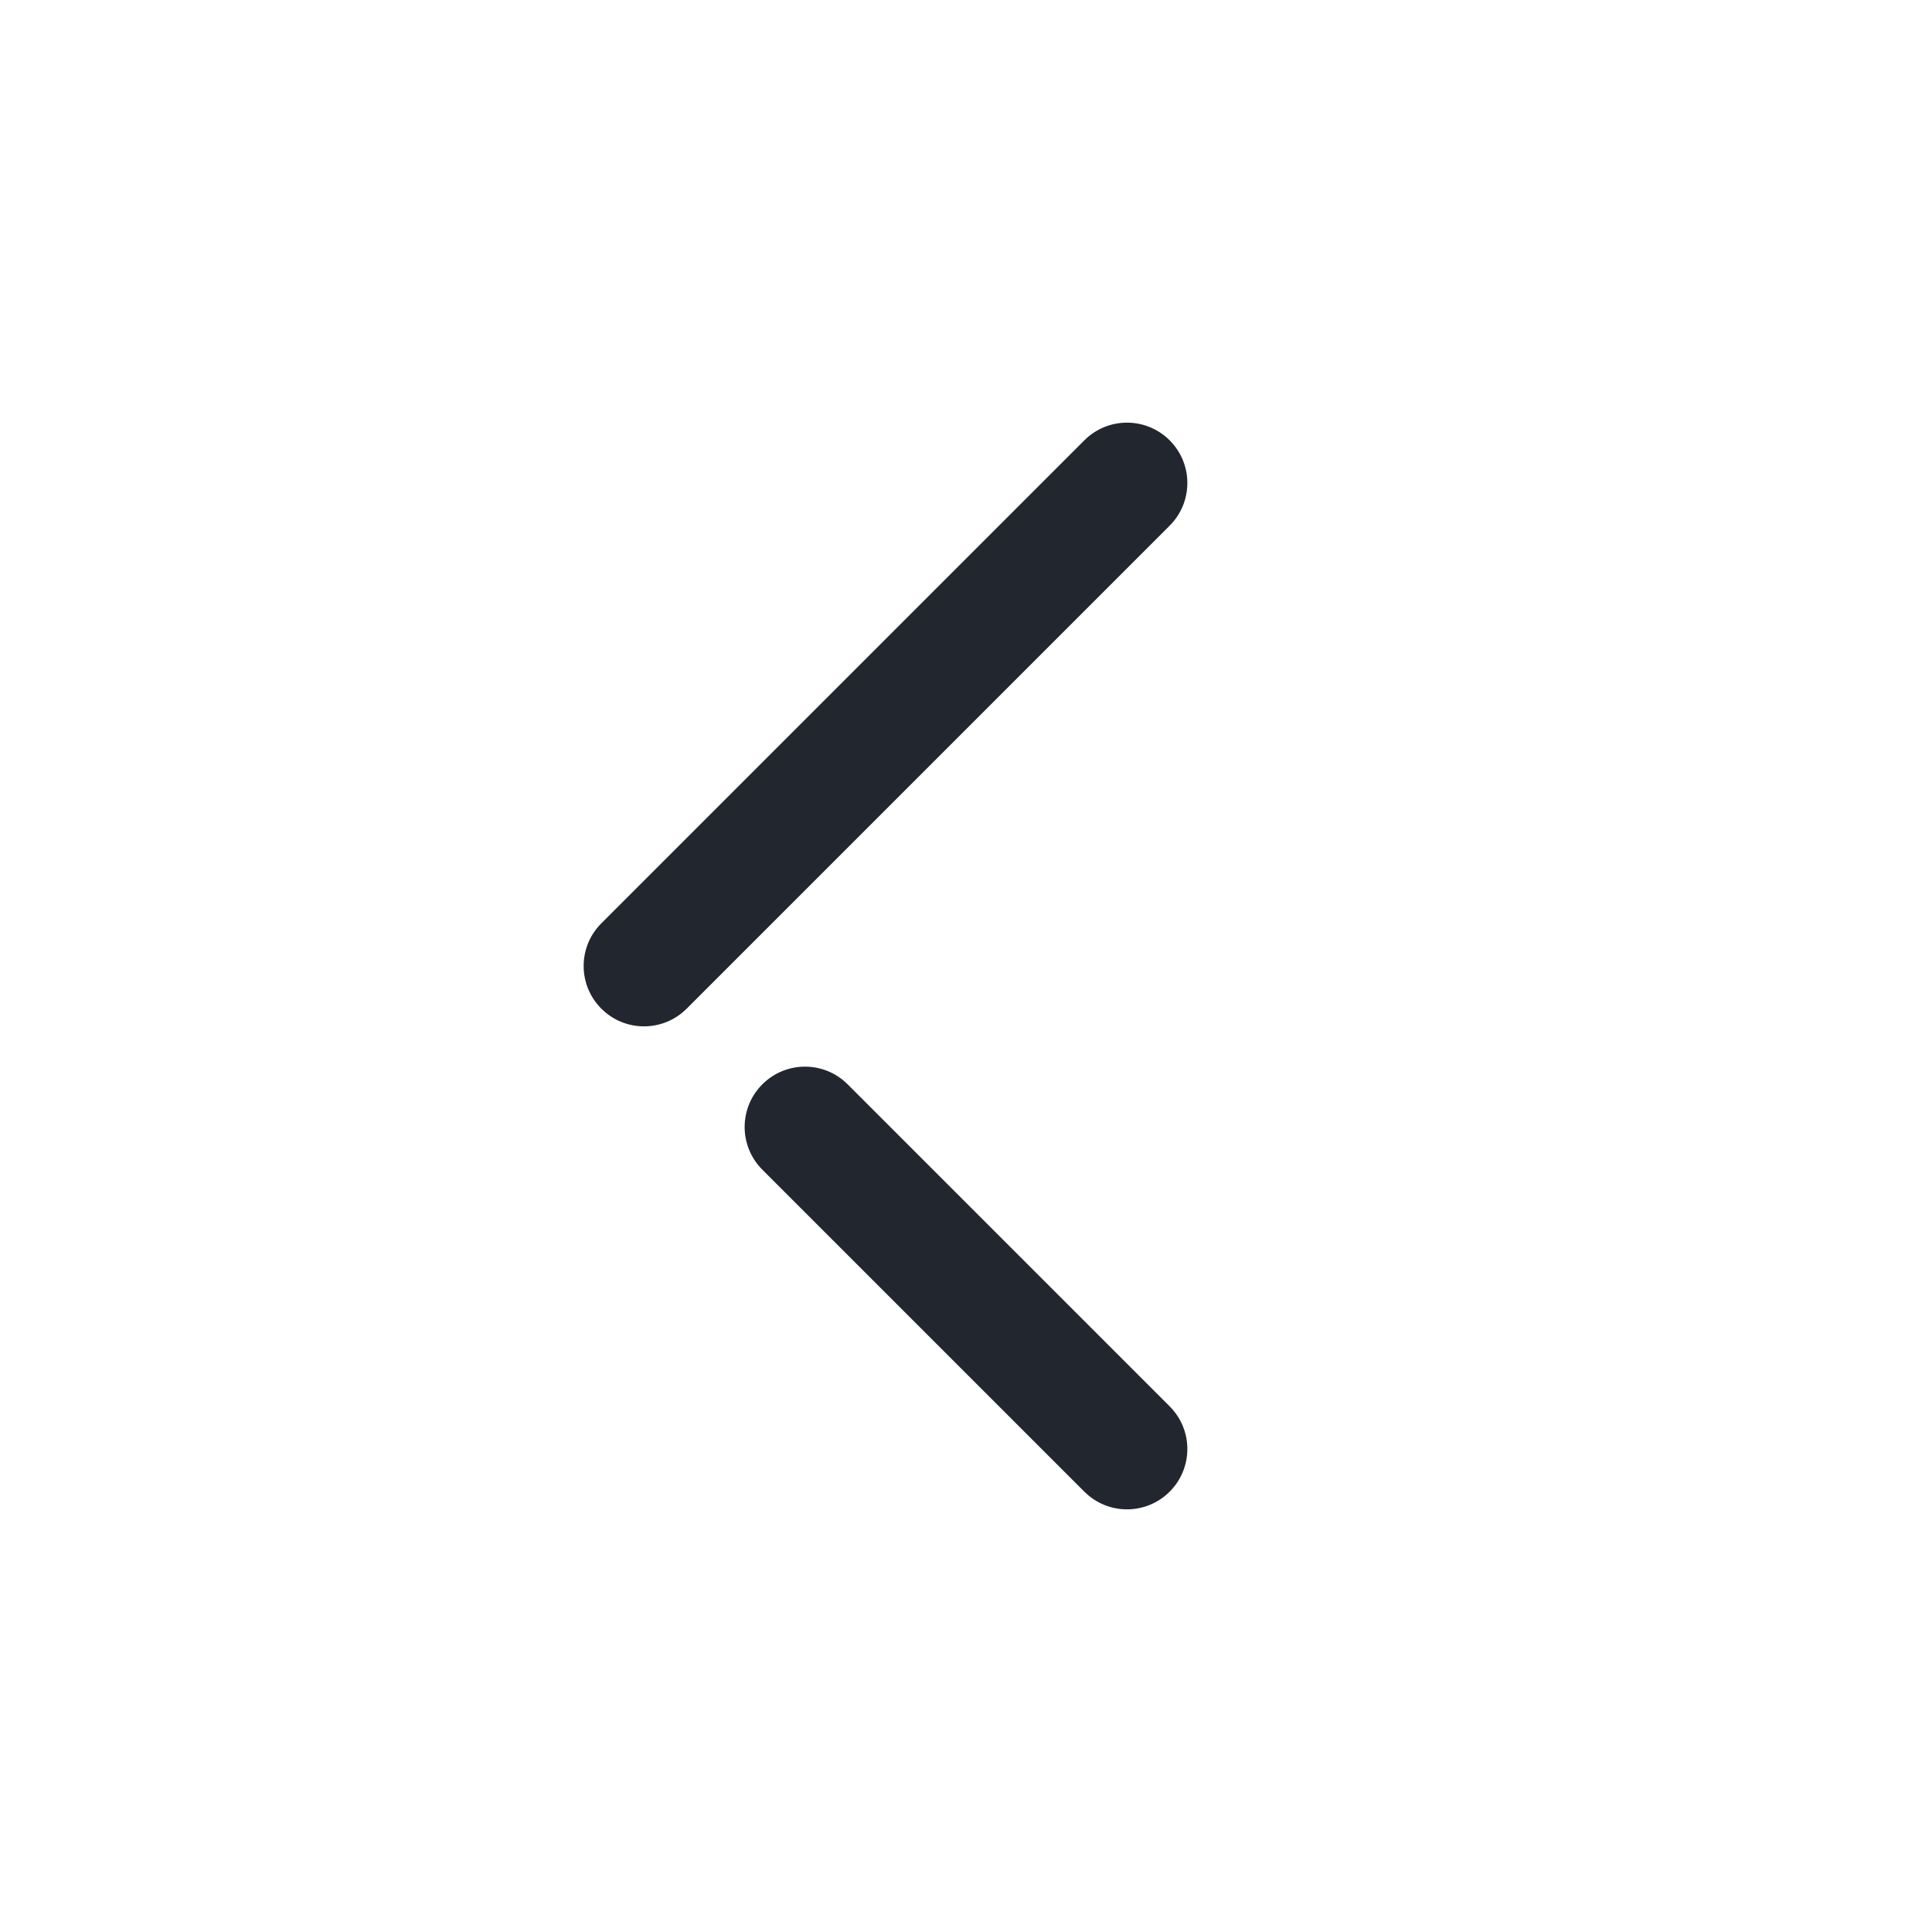
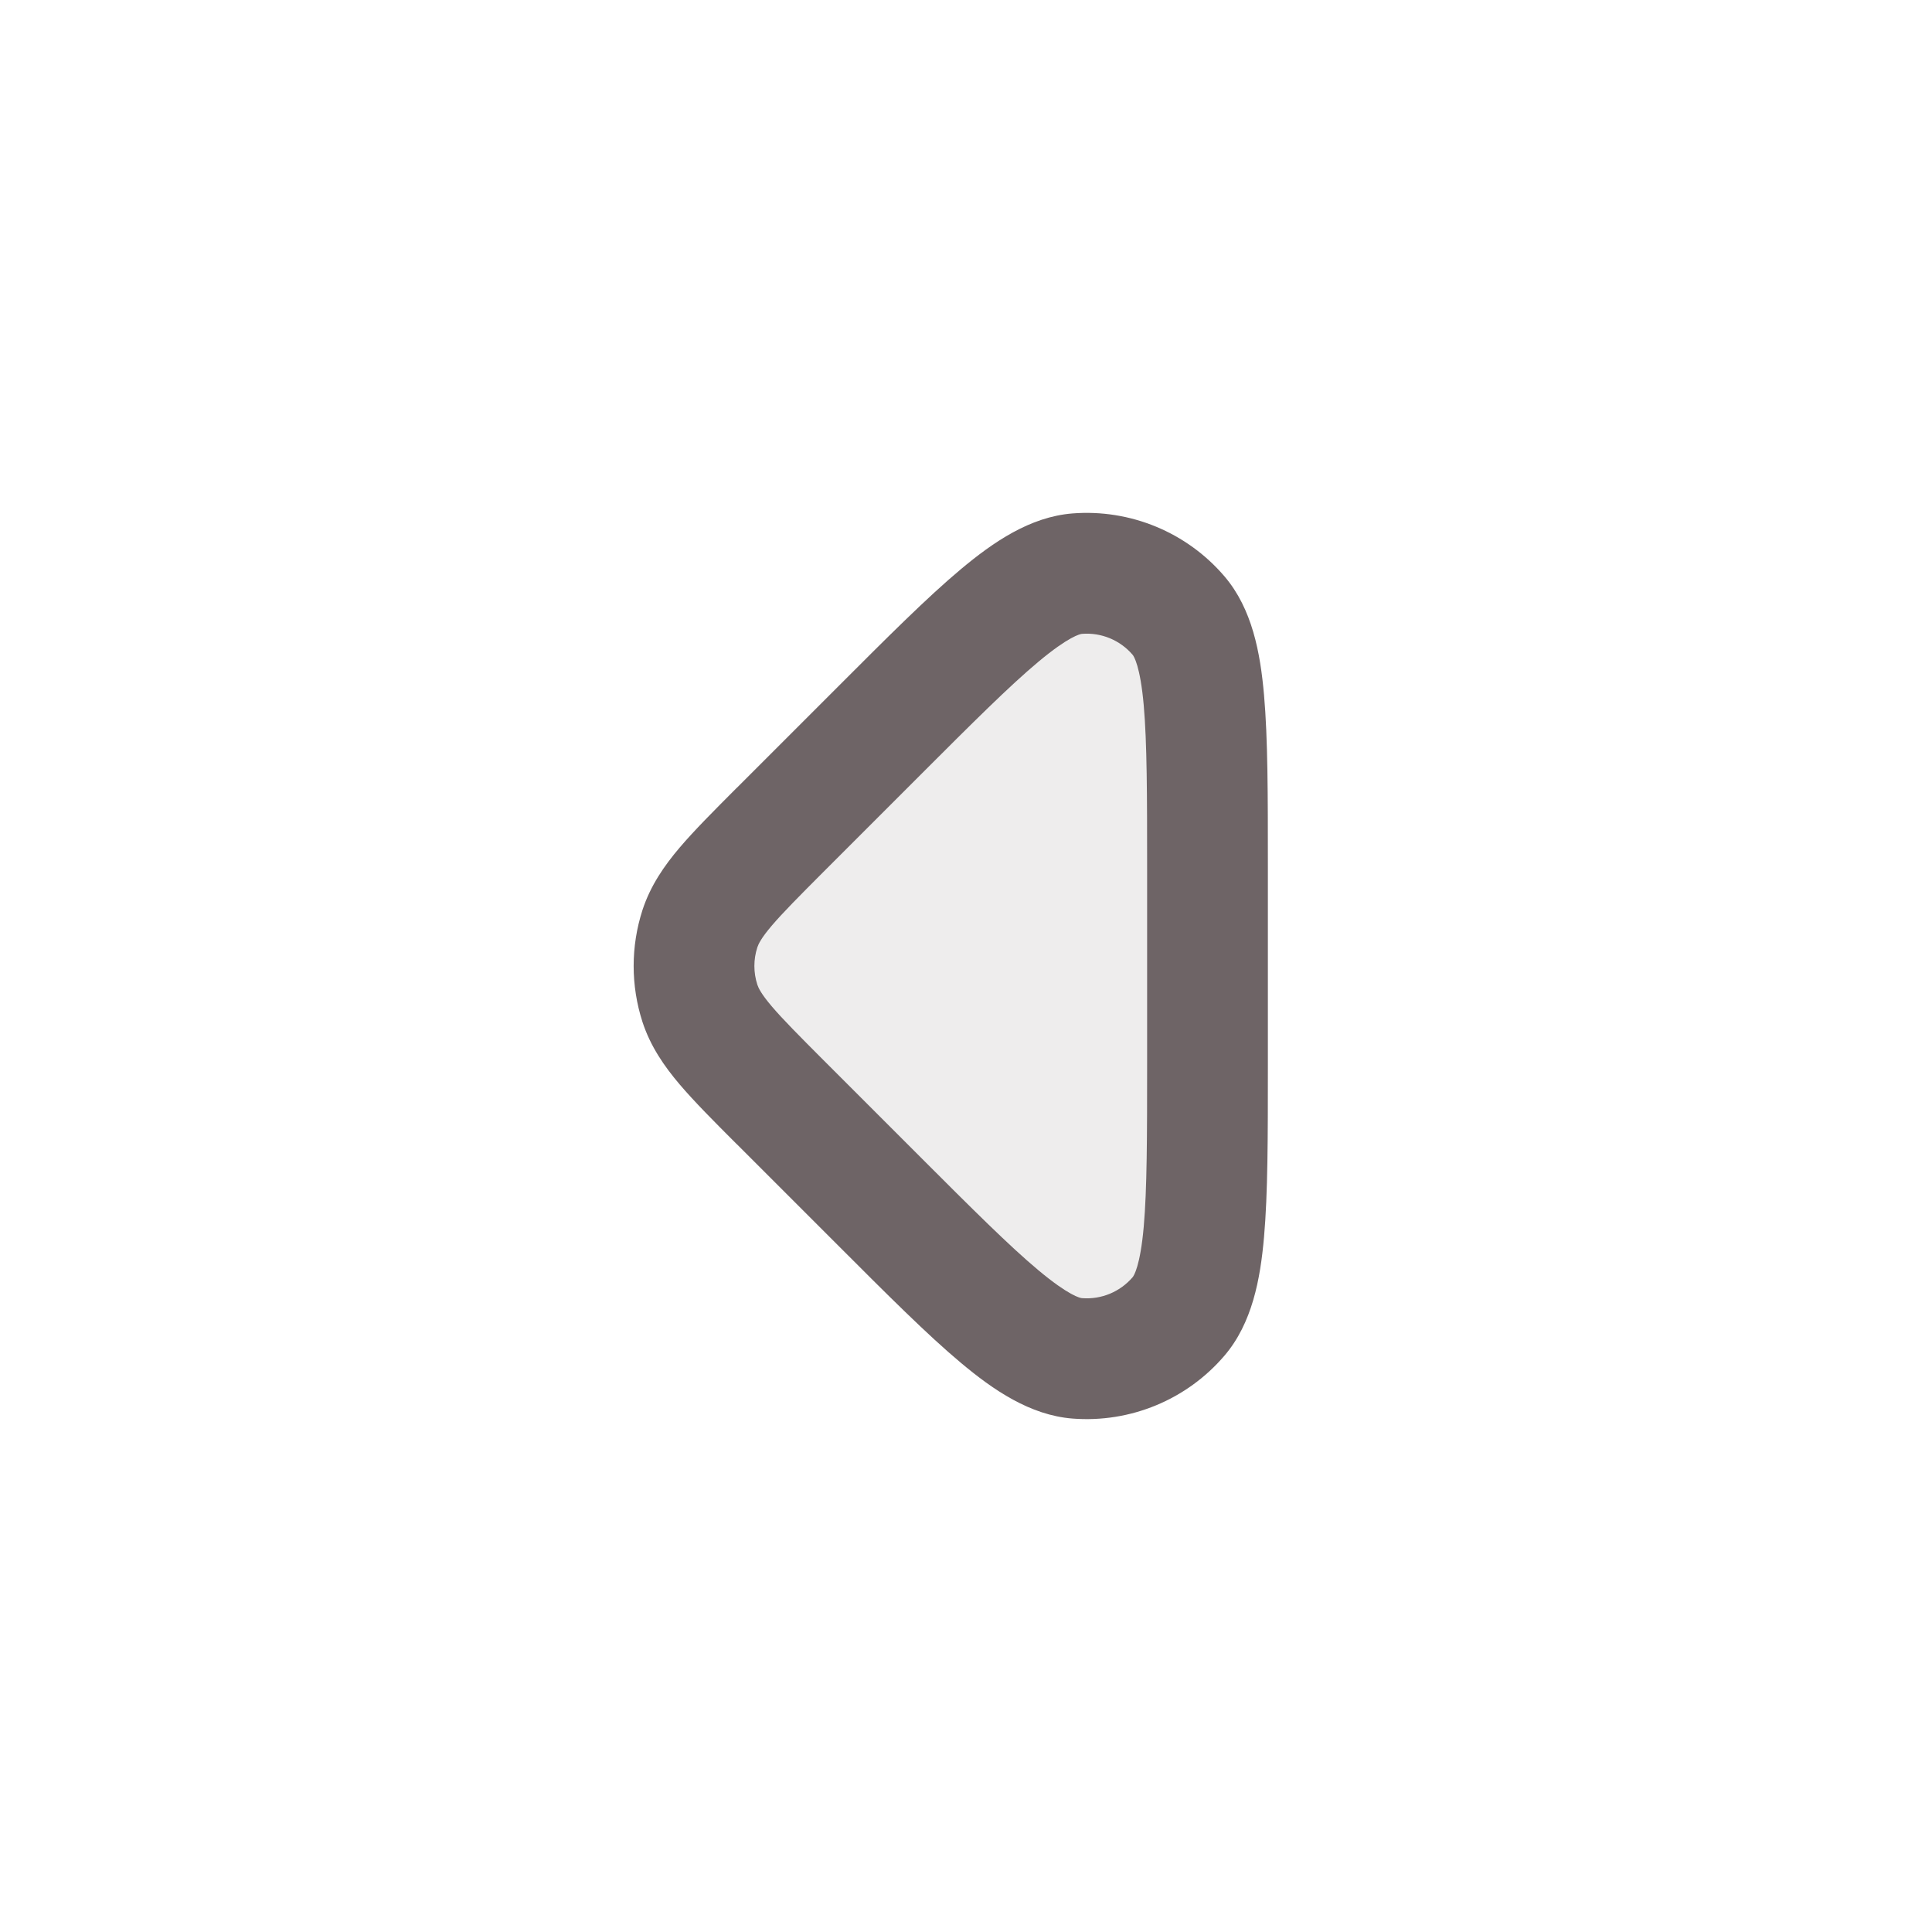
<svg xmlns="http://www.w3.org/2000/svg" width="24" height="24" viewBox="0 0 24 24" fill="none">
-   <path fill-rule="evenodd" clip-rule="evenodd" d="M14.53 5.47C14.823 5.763 14.823 6.237 14.53 6.53L8.53 12.53C8.237 12.823 7.763 12.823 7.47 12.53C7.177 12.237 7.177 11.763 7.47 11.47L13.47 5.47C13.763 5.177 14.237 5.177 14.53 5.47ZM9.47 13.47C9.763 13.177 10.237 13.177 10.53 13.47L14.53 17.47C14.823 17.763 14.823 18.237 14.53 18.53C14.237 18.823 13.763 18.823 13.47 18.53L9.47 14.53C9.177 14.237 9.177 13.763 9.47 13.47Z" fill="#22272F" />
+   <path opacity="0.12" d="M9.697 13.697C9.103 13.103 8.806 12.806 8.695 12.463C8.597 12.162 8.597 11.838 8.695 11.537C8.806 11.194 9.103 10.897 9.697 10.303L10.903 9.097C12.188 7.812 12.831 7.169 13.382 7.126C13.861 7.088 14.329 7.282 14.641 7.647C15 8.068 15 8.977 15 10.794L15 13.206C15 15.023 15 15.932 14.641 16.353C14.329 16.718 13.861 16.912 13.382 16.874C12.831 16.831 12.188 16.188 10.903 14.903L9.697 13.697Z" fill="#6E6466" />
+   <path fill-rule="evenodd" clip-rule="evenodd" d="M14.07 15.866C13.914 16.048 13.681 16.145 13.441 16.126C13.418 16.125 13.277 16.095 12.899 15.779C12.54 15.479 12.086 15.026 11.433 14.373L10.227 13.167C9.922 12.861 9.725 12.663 9.587 12.501C9.454 12.345 9.421 12.271 9.408 12.232C9.359 12.081 9.359 11.919 9.408 11.768C9.421 11.729 9.454 11.655 9.587 11.499C9.725 11.337 9.922 11.139 10.227 10.833L11.433 9.627C12.086 8.974 12.54 8.521 12.899 8.221C13.277 7.905 13.418 7.876 13.441 7.874C13.681 7.855 13.914 7.952 14.07 8.134C14.085 8.152 14.165 8.273 14.208 8.763C14.249 9.229 14.25 9.871 14.25 10.794L14.25 13.206C14.25 14.13 14.249 14.771 14.208 15.237C14.165 15.727 14.085 15.848 14.07 15.866ZM13.323 17.622C14.041 17.678 14.743 17.388 15.211 16.84C15.555 16.437 15.656 15.893 15.702 15.369C15.75 14.829 15.75 14.12 15.75 13.244L15.75 13.206L15.75 10.794L15.75 10.756C15.75 9.88 15.75 9.171 15.702 8.631C15.656 8.107 15.555 7.563 15.211 7.16C14.743 6.612 14.041 6.322 13.323 6.378C12.795 6.42 12.339 6.734 11.936 7.071C11.52 7.419 11.019 7.92 10.4 8.54L10.373 8.567L9.167 9.773L9.146 9.793C8.867 10.073 8.626 10.314 8.443 10.529C8.251 10.755 8.08 11.002 7.981 11.305C7.835 11.757 7.835 12.243 7.981 12.695C8.08 12.998 8.251 13.245 8.443 13.471C8.626 13.686 8.867 13.928 9.146 14.207L9.167 14.227L10.373 15.433L10.4 15.46C11.019 16.08 11.52 16.581 11.936 16.929C12.339 17.267 12.795 17.58 13.323 17.622Z" fill="#6E6466" />
</svg>
